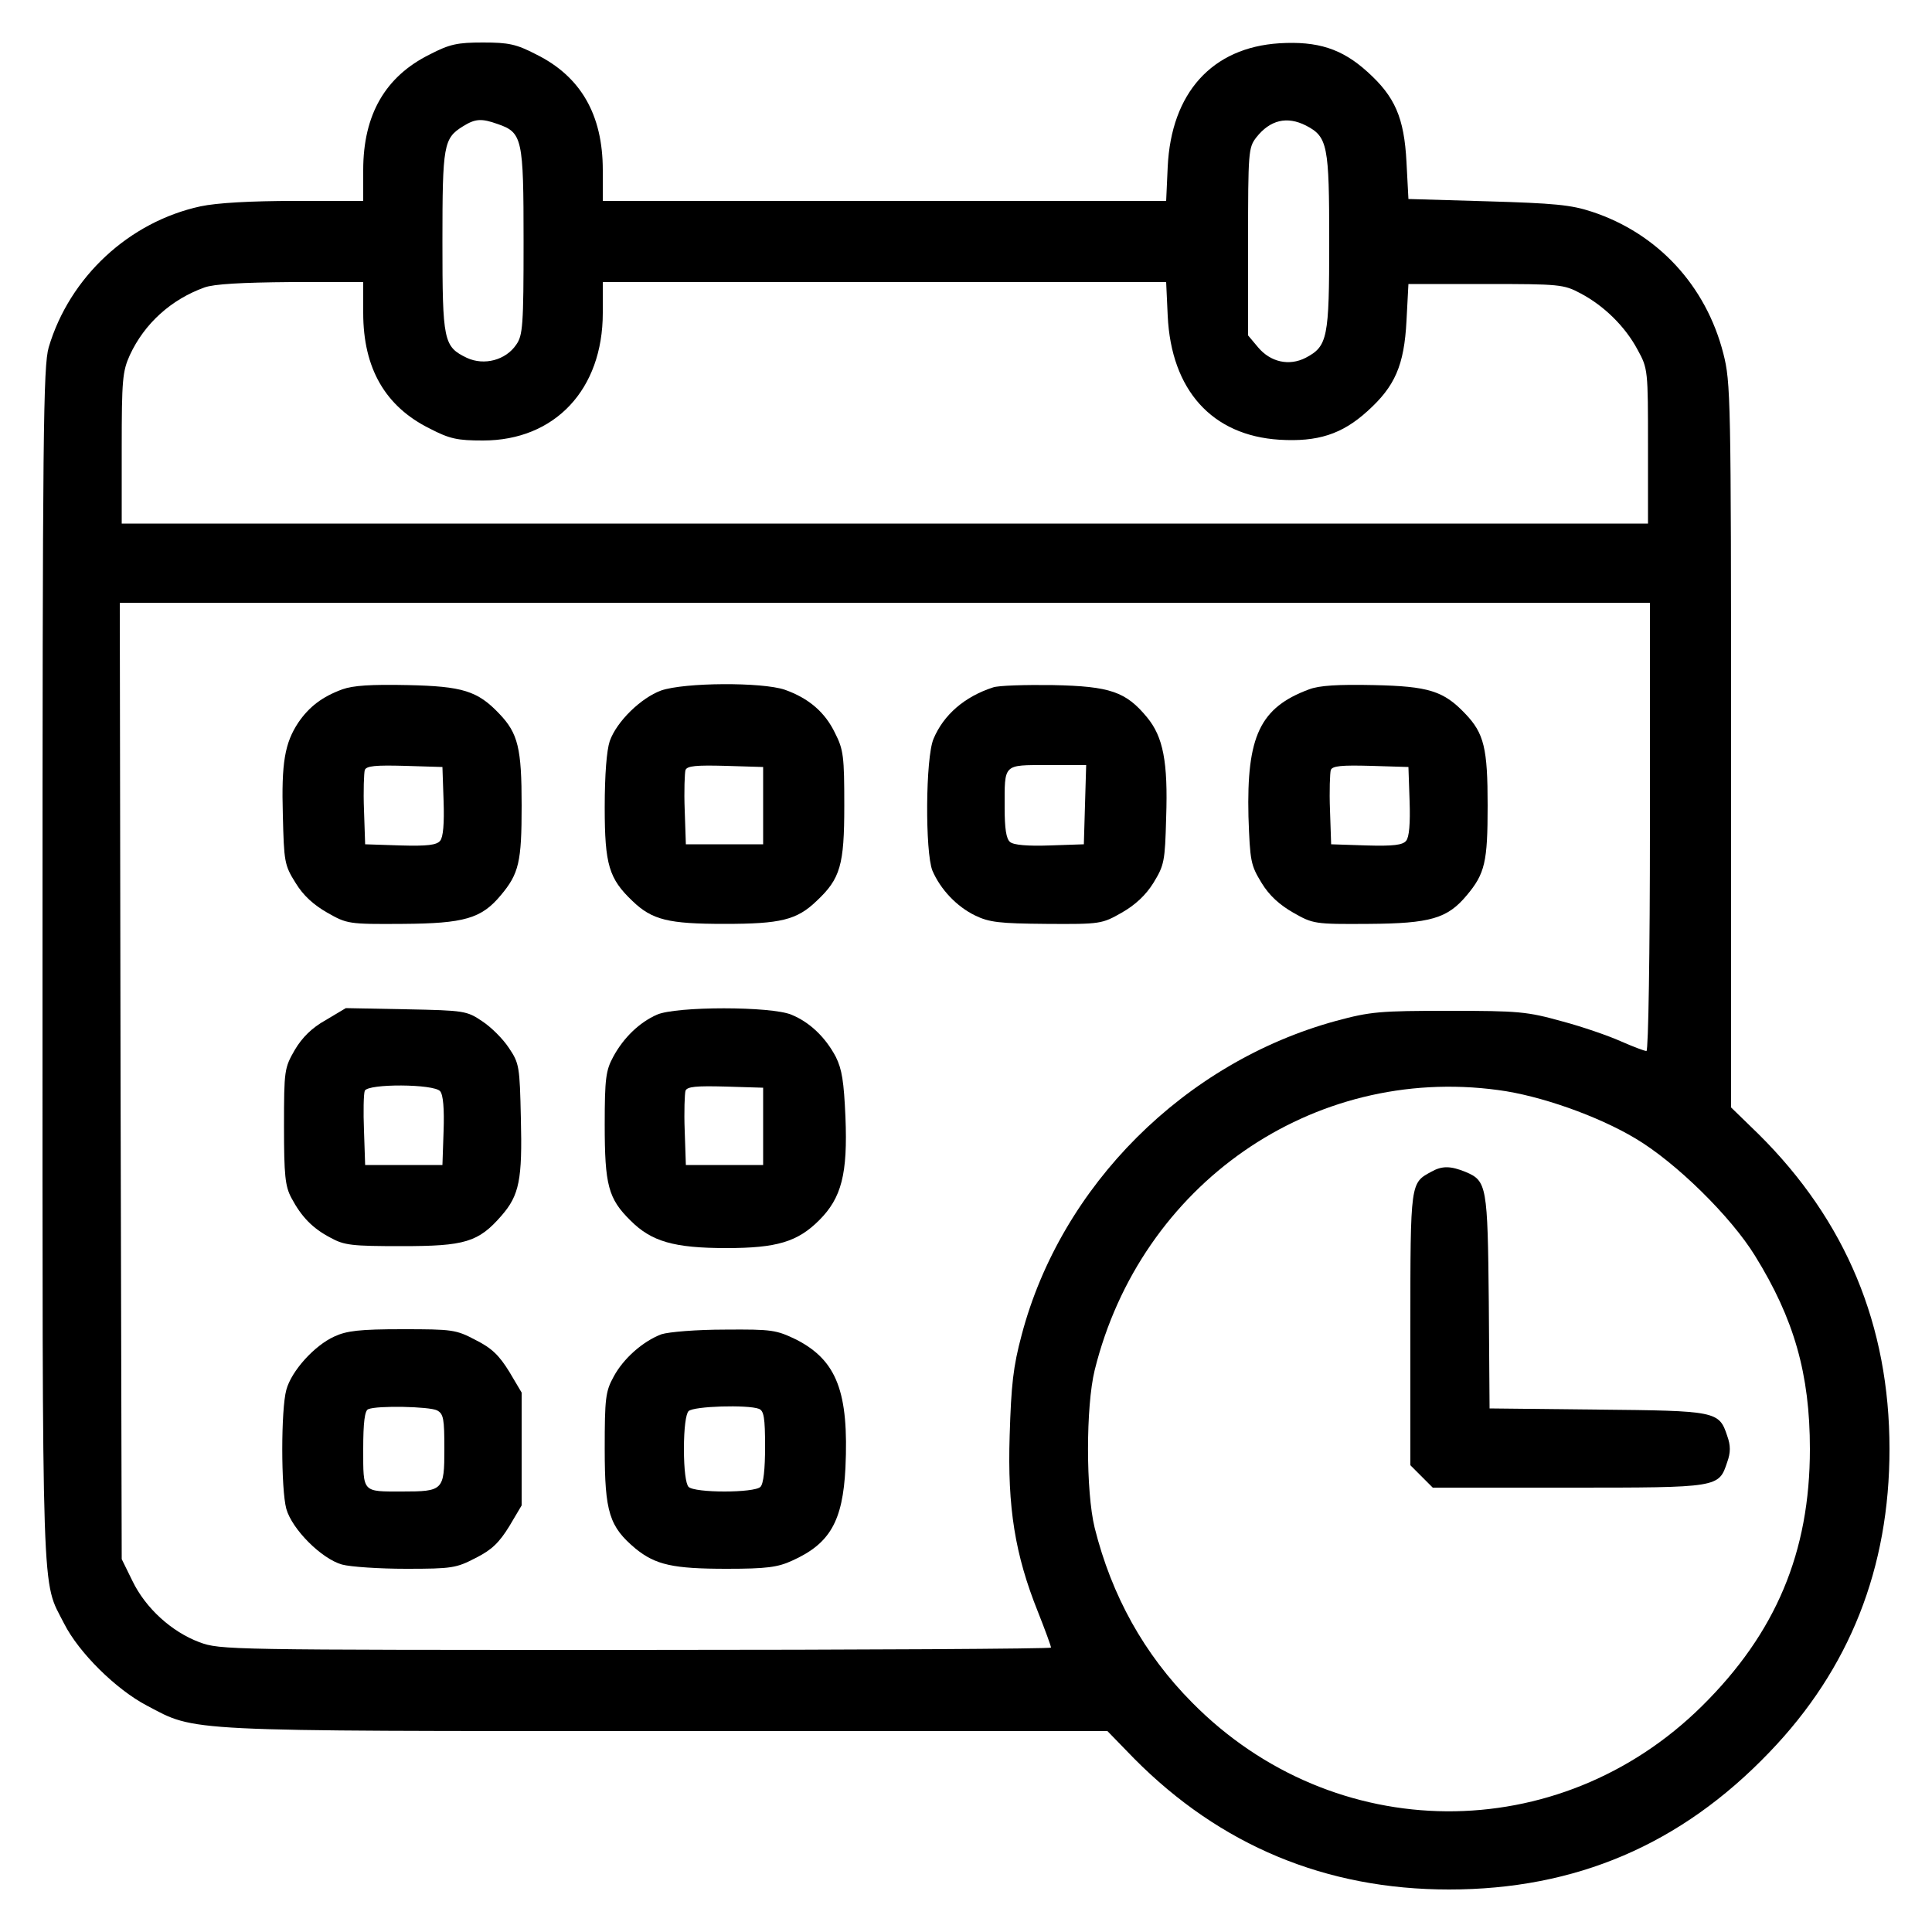
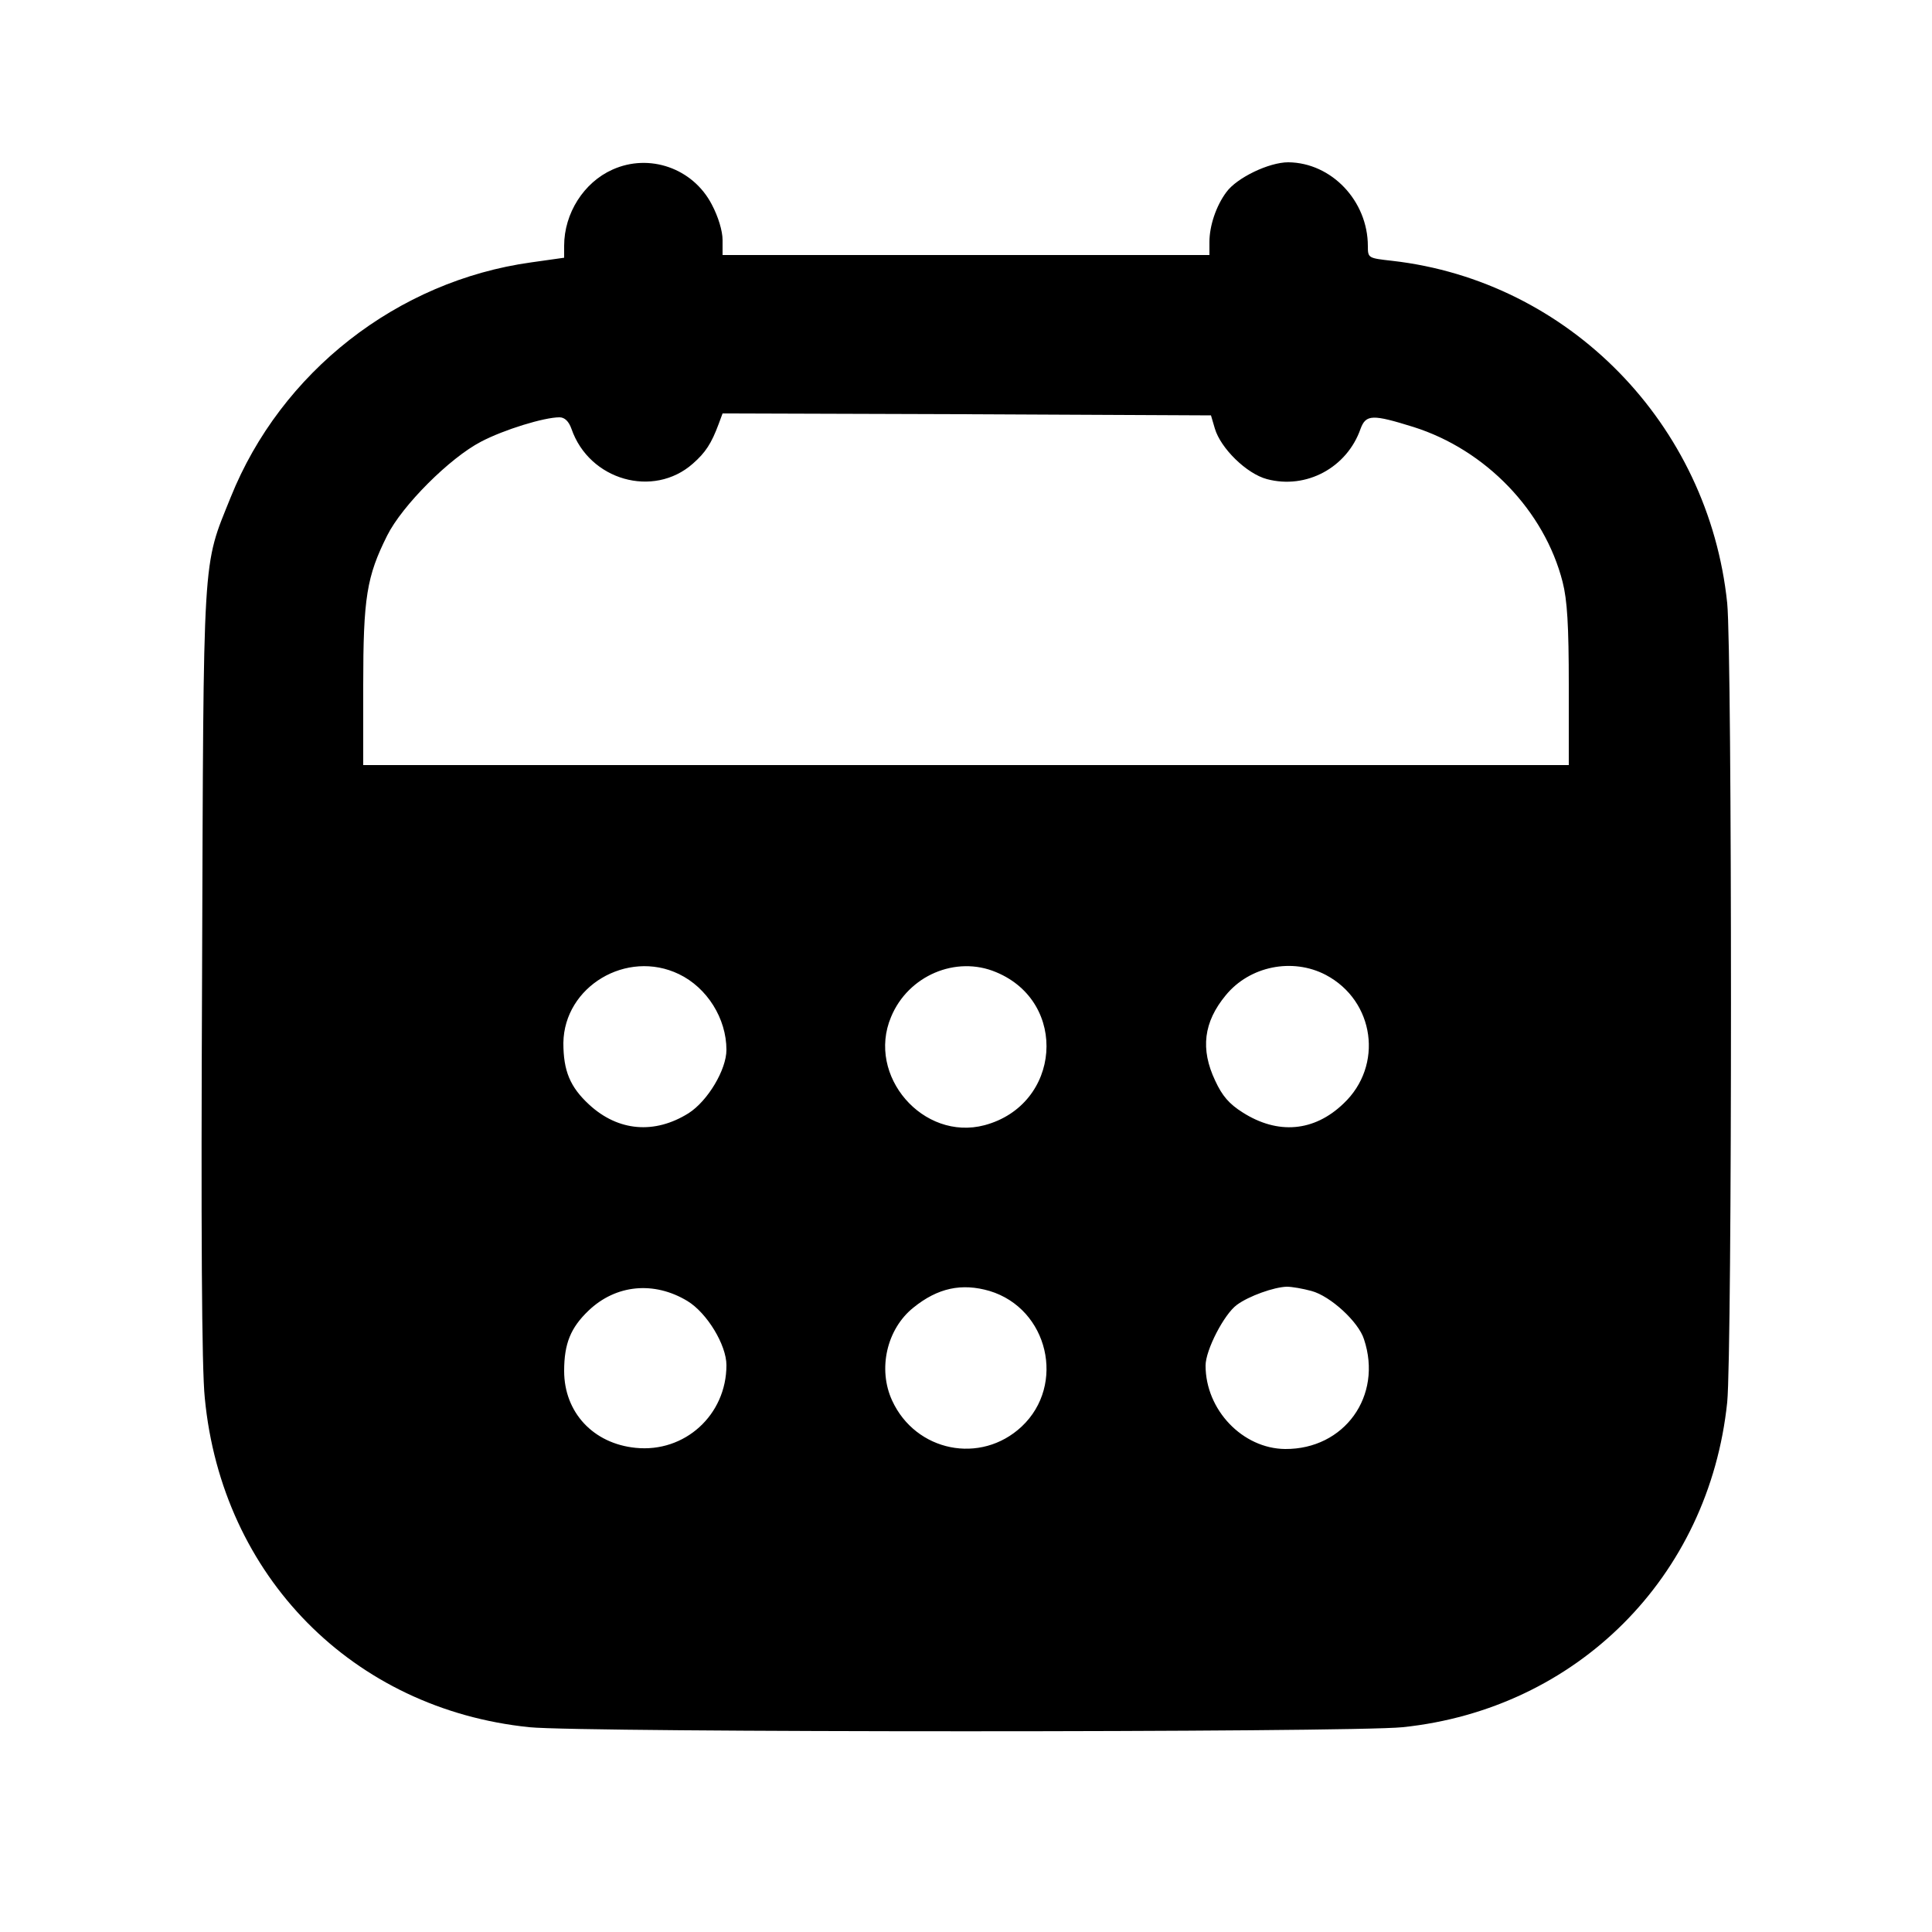
<svg xmlns="http://www.w3.org/2000/svg" version="1.0" width="500pt" height="500pt" viewBox="0 0 500 500" preserveAspectRatio="xMidYMid meet">
  <g transform="translate(0,500) scale(0.1,-0.1)" fill="#000000" stroke="none">
-     <path d="M1112 4859 c-115 -57 -172 -156 -172 -299 l0 -80 -177 0 c-114 0 -202 -5 -244 -14 -185 -40 -339 -183 -393 -365 -14 -49 -16 -215 -16 -1601 0 -1689 -3 -1585 56 -1702 38 -75 134 -170 214 -212 129 -68 82 -66 1345 -66 l1141 0 69 -71 c223 -225 496 -339 815 -339 328 0 600 116 829 355 208 216 311 477 311 785 0 320 -113 591 -339 815 l-71 69 0 937 c0 903 -1 939 -20 1014 -45 176 -170 311 -340 367 -54 18 -99 22 -270 27 l-205 6 -5 95 c-6 116 -30 170 -101 234 -66 60 -129 80 -228 74 -174 -11 -280 -128 -289 -320 l-4 -88 -729 0 -729 0 0 80 c0 143 -57 242 -172 299 -52 27 -72 31 -138 31 -66 0 -86 -4 -138 -31z m176 -180 c64 -22 67 -37 67 -304 0 -217 -2 -243 -19 -267 -27 -40 -83 -55 -128 -34 -60 29 -63 43 -63 301 0 250 3 267 53 298 32 20 48 21 90 6z m2092 -4 c56 -29 60 -51 60 -300 0 -250 -4 -271 -61 -301 -43 -22 -91 -11 -123 27 l-26 31 0 242 c0 233 1 244 21 270 36 46 80 56 129 31z m-2440 -485 c0 -143 57 -242 172 -299 52 -27 72 -31 138 -31 186 0 310 132 310 330 l0 80 729 0 729 0 4 -87 c9 -193 115 -310 289 -321 99 -6 162 14 228 74 71 64 95 118 101 234 l5 95 200 0 c191 0 202 -1 245 -24 61 -32 116 -86 148 -146 27 -49 27 -53 27 -250 l0 -200 -1975 0 -1975 0 0 195 c0 177 2 199 21 241 38 82 107 144 193 175 24 9 97 13 224 14 l187 0 0 -80z m3330 -1330 c0 -325 -4 -580 -9 -580 -5 0 -34 11 -66 25 -31 14 -100 38 -153 52 -90 25 -111 27 -292 27 -179 0 -203 -2 -292 -26 -392 -107 -712 -426 -814 -813 -22 -82 -27 -129 -31 -260 -6 -187 14 -309 73 -456 19 -48 34 -89 34 -93 0 -3 -484 -6 -1075 -6 -1056 0 -1075 0 -1129 20 -72 27 -139 88 -173 158 l-28 57 -3 1238 -2 1237 1980 0 1980 0 0 -580z m-393 -681 c108 -14 258 -67 355 -125 105 -62 248 -203 310 -304 101 -163 142 -306 142 -500 0 -267 -88 -476 -279 -665 -371 -367 -953 -363 -1320 9 -124 125 -208 276 -252 452 -23 94 -23 314 0 408 119 481 564 790 1044 725z" />
-     <path d="M886 3216 c-52 -19 -86 -45 -114 -86 -35 -53 -44 -104 -40 -240 3 -120 4 -129 33 -175 20 -33 47 -57 82 -77 51 -29 55 -30 195 -29 160 1 204 14 254 74 47 56 54 86 54 232 0 148 -9 187 -58 238 -56 59 -95 71 -237 74 -95 2 -141 -1 -169 -11z m262 -289 c2 -58 -1 -94 -9 -103 -9 -11 -33 -14 -103 -12 l-91 3 -3 89 c-2 49 0 96 2 103 4 11 28 13 103 11 l98 -3 3 -88z" />
-     <path d="M1711 3213 c-52 -19 -115 -80 -133 -131 -8 -24 -13 -86 -13 -172 0 -148 11 -184 72 -242 51 -49 93 -59 238 -59 145 0 187 10 238 59 62 58 72 93 72 247 0 127 -2 145 -24 188 -26 54 -68 90 -130 112 -59 20 -259 19 -320 -2z m264 -298 l0 -100 -100 0 -100 0 -3 89 c-2 49 0 96 2 103 4 11 28 13 103 11 l98 -3 0 -100z" />
-     <path d="M2570 3221 c-74 -24 -128 -71 -154 -133 -21 -49 -22 -293 -3 -341 21 -49 63 -93 110 -116 37 -18 63 -21 185 -22 140 -1 144 0 195 29 35 20 62 45 82 77 28 46 30 55 33 169 5 145 -8 209 -49 259 -55 67 -96 81 -244 84 -71 1 -141 -1 -155 -6z m238 -303 l-3 -103 -88 -3 c-57 -2 -94 1 -103 9 -10 8 -14 35 -14 89 0 114 -5 110 111 110 l100 0 -3 -102z" />
-     <path d="M3388 3216 c-127 -47 -162 -121 -157 -329 4 -117 6 -126 34 -172 20 -33 47 -57 82 -77 51 -29 55 -30 195 -29 160 1 204 14 254 74 47 56 54 86 54 232 0 148 -9 187 -58 238 -56 59 -95 71 -237 74 -92 2 -141 -1 -167 -11z m260 -289 c2 -58 -1 -94 -9 -103 -9 -11 -33 -14 -103 -12 l-91 3 -3 89 c-2 49 0 96 2 103 4 11 28 13 103 11 l98 -3 3 -88z" />
-     <path d="M843 2360 c-36 -20 -61 -45 -80 -77 -27 -47 -28 -52 -28 -198 0 -127 3 -155 19 -185 26 -49 55 -79 101 -103 36 -20 56 -22 185 -22 163 0 198 10 258 79 46 53 54 93 50 252 -3 134 -4 142 -31 182 -15 23 -46 54 -69 69 -40 27 -46 28 -197 31 l-156 3 -52 -31z m296 -184 c8 -9 11 -46 9 -103 l-3 -88 -100 0 -100 0 -3 89 c-2 49 -1 95 2 103 8 19 179 18 195 -1z" />
-     <path d="M1700 2374 c-45 -20 -86 -59 -113 -109 -19 -35 -22 -56 -22 -175 0 -157 9 -192 67 -249 54 -54 112 -71 248 -71 130 0 184 16 240 72 58 58 74 120 68 267 -4 92 -9 124 -25 156 -27 51 -68 90 -115 109 -52 22 -298 22 -348 0z m275 -289 l0 -100 -100 0 -100 0 -3 89 c-2 49 0 96 2 103 4 11 28 13 103 11 l98 -3 0 -100z" />
-     <path d="M865 1541 c-51 -23 -111 -89 -124 -138 -14 -50 -14 -257 0 -308 15 -53 91 -129 144 -144 22 -6 97 -11 166 -11 119 0 130 2 180 28 42 21 61 40 87 82 l32 54 0 146 0 146 -32 54 c-26 42 -45 61 -87 82 -51 27 -60 28 -190 28 -110 0 -144 -4 -176 -19z m266 -191 c17 -9 19 -22 19 -100 0 -107 -3 -110 -109 -110 -104 0 -101 -4 -101 110 0 69 4 100 13 103 23 10 158 7 178 -3z" />
-     <path d="M1712 1547 c-48 -18 -99 -63 -124 -110 -21 -38 -23 -56 -23 -187 0 -164 12 -201 80 -258 52 -42 97 -52 236 -52 103 0 132 4 169 21 98 44 131 102 138 240 9 196 -22 278 -127 332 -52 25 -62 27 -185 26 -74 0 -145 -6 -164 -12z m252 -193 c13 -5 16 -23 16 -98 0 -58 -4 -96 -12 -104 -16 -16 -170 -16 -186 0 -7 7 -12 44 -12 98 0 54 5 91 12 98 13 13 153 17 182 6z" />
-     <path d="M3705 1968 c-55 -30 -55 -24 -55 -406 l0 -354 29 -29 29 -29 352 0 c390 0 388 0 410 66 9 25 9 43 0 68 -21 64 -28 65 -337 68 l-278 3 -2 275 c-3 301 -5 314 -60 337 -39 16 -61 16 -88 1z" />
+     <path d="M1585 4561 c-74 -33 -125 -113 -125 -197 l0 -31 -85 -12 c-347 -48 -648 -284 -778 -608 -74 -184 -70 -126 -74 -1228 -3 -666 -1 -1027 7 -1103 44 -461 383 -805 840 -852 138 -14 2122 -14 2260 0 451 47 793 389 840 841 13 133 13 1936 0 2068 -48 464 -410 834 -867 886 -62 7 -63 7 -63 38 0 117 -94 216 -206 217 -50 0 -133 -40 -160 -77 -27 -36 -44 -88 -44 -129 l0 -34 -630 0 -630 0 0 39 c0 23 -11 60 -28 92 -49 94 -162 133 -257 90z m1559 -670 c15 -51 82 -117 135 -131 102 -27 207 30 242 130 14 38 31 38 137 5 187 -59 339 -217 386 -401 12 -47 16 -112 16 -268 l0 -206 -1560 0 -1560 0 0 206 c0 228 9 282 62 388 39 78 162 201 243 243 59 31 163 63 203 63 13 0 24 -10 31 -30 46 -133 212 -180 314 -90 33 29 48 52 67 103 l10 27 632 -2 632 -3 10 -34z m-1387 -1412 c73 -35 123 -115 123 -196 0 -51 -48 -132 -98 -164 -88 -55 -182 -47 -257 22 -50 46 -67 88 -67 160 2 146 164 243 299 178z m821 5 c188 -78 168 -343 -30 -396 -159 -42 -306 128 -242 280 44 107 168 160 272 116z m853 -7 c127 -67 150 -235 46 -333 -76 -73 -170 -81 -261 -23 -35 22 -53 43 -71 82 -39 82 -30 152 27 221 62 76 173 98 259 53z m-1652 -844 c51 -31 101 -114 101 -166 0 -129 -108 -227 -235 -214 -110 11 -185 92 -185 199 0 71 17 112 63 156 71 68 170 77 256 25z m782 26 c152 -46 198 -243 83 -351 -106 -99 -274 -65 -335 67 -38 82 -14 186 55 241 63 51 125 64 197 43z m833 0 c49 -13 122 -80 136 -125 49 -147 -51 -285 -204 -284 -110 1 -206 101 -206 216 0 40 48 133 81 157 31 23 96 46 129 47 14 0 42 -5 64 -11z" />
  </g>
</svg>
